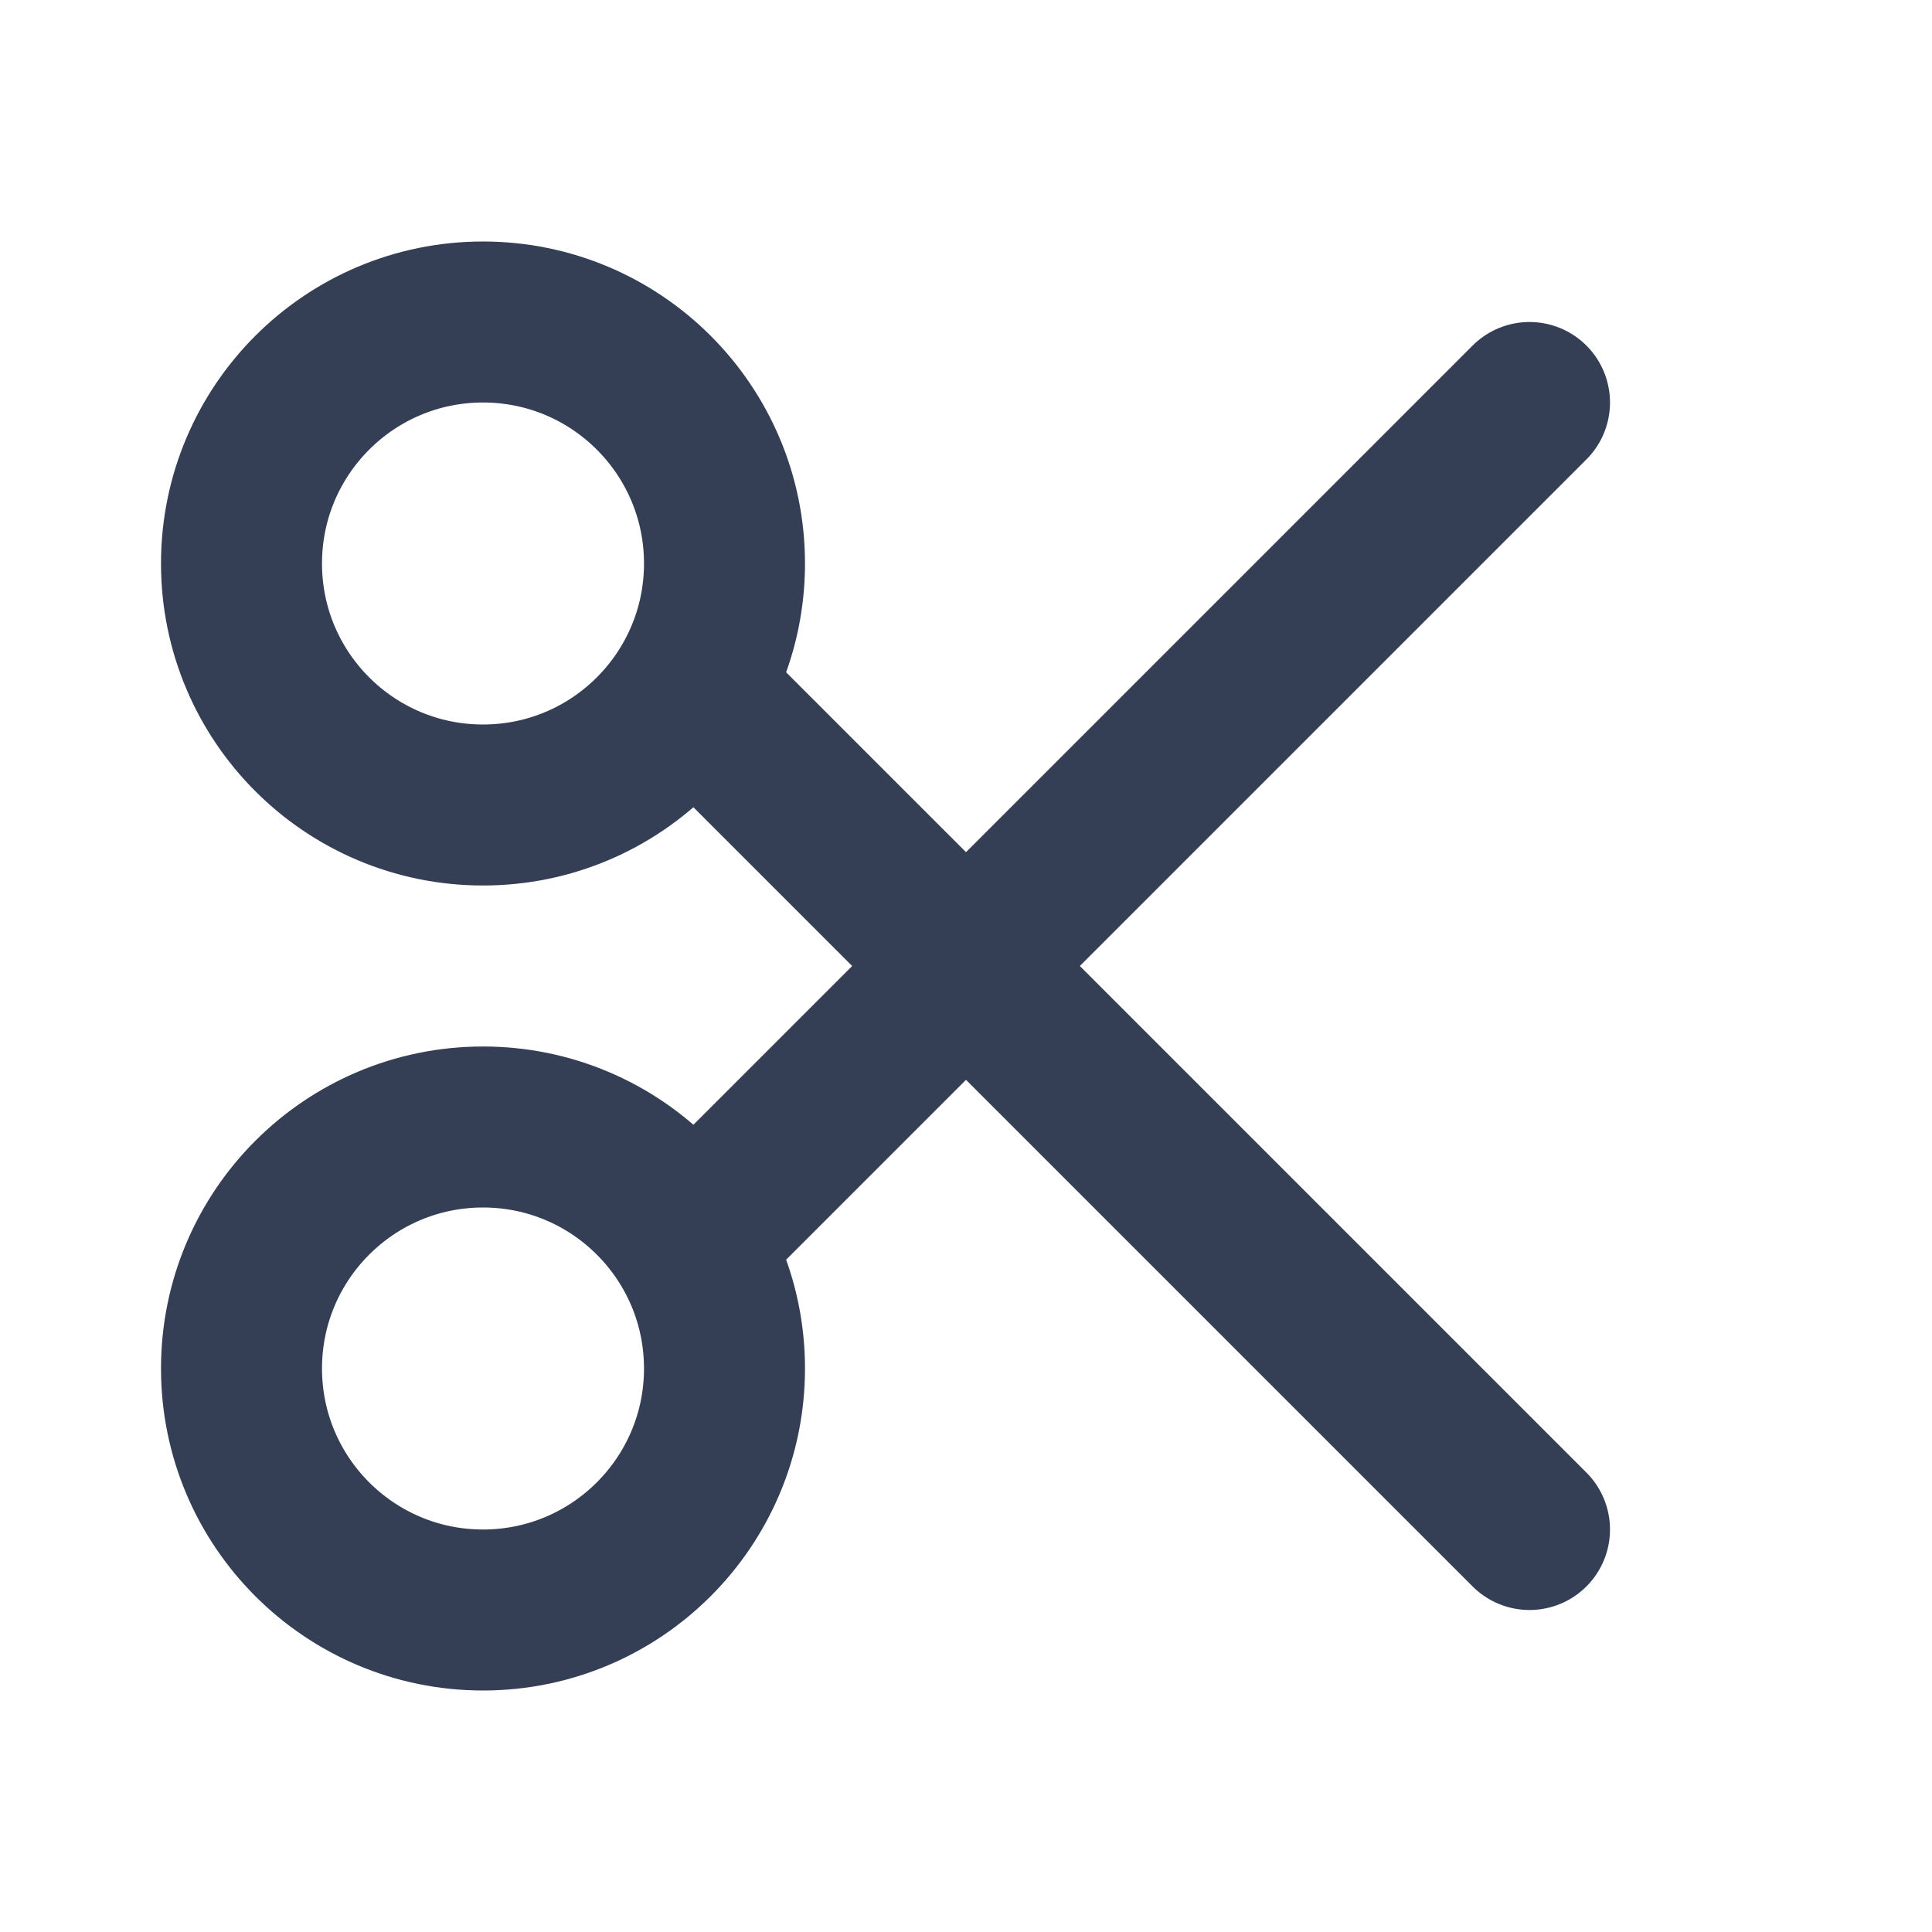
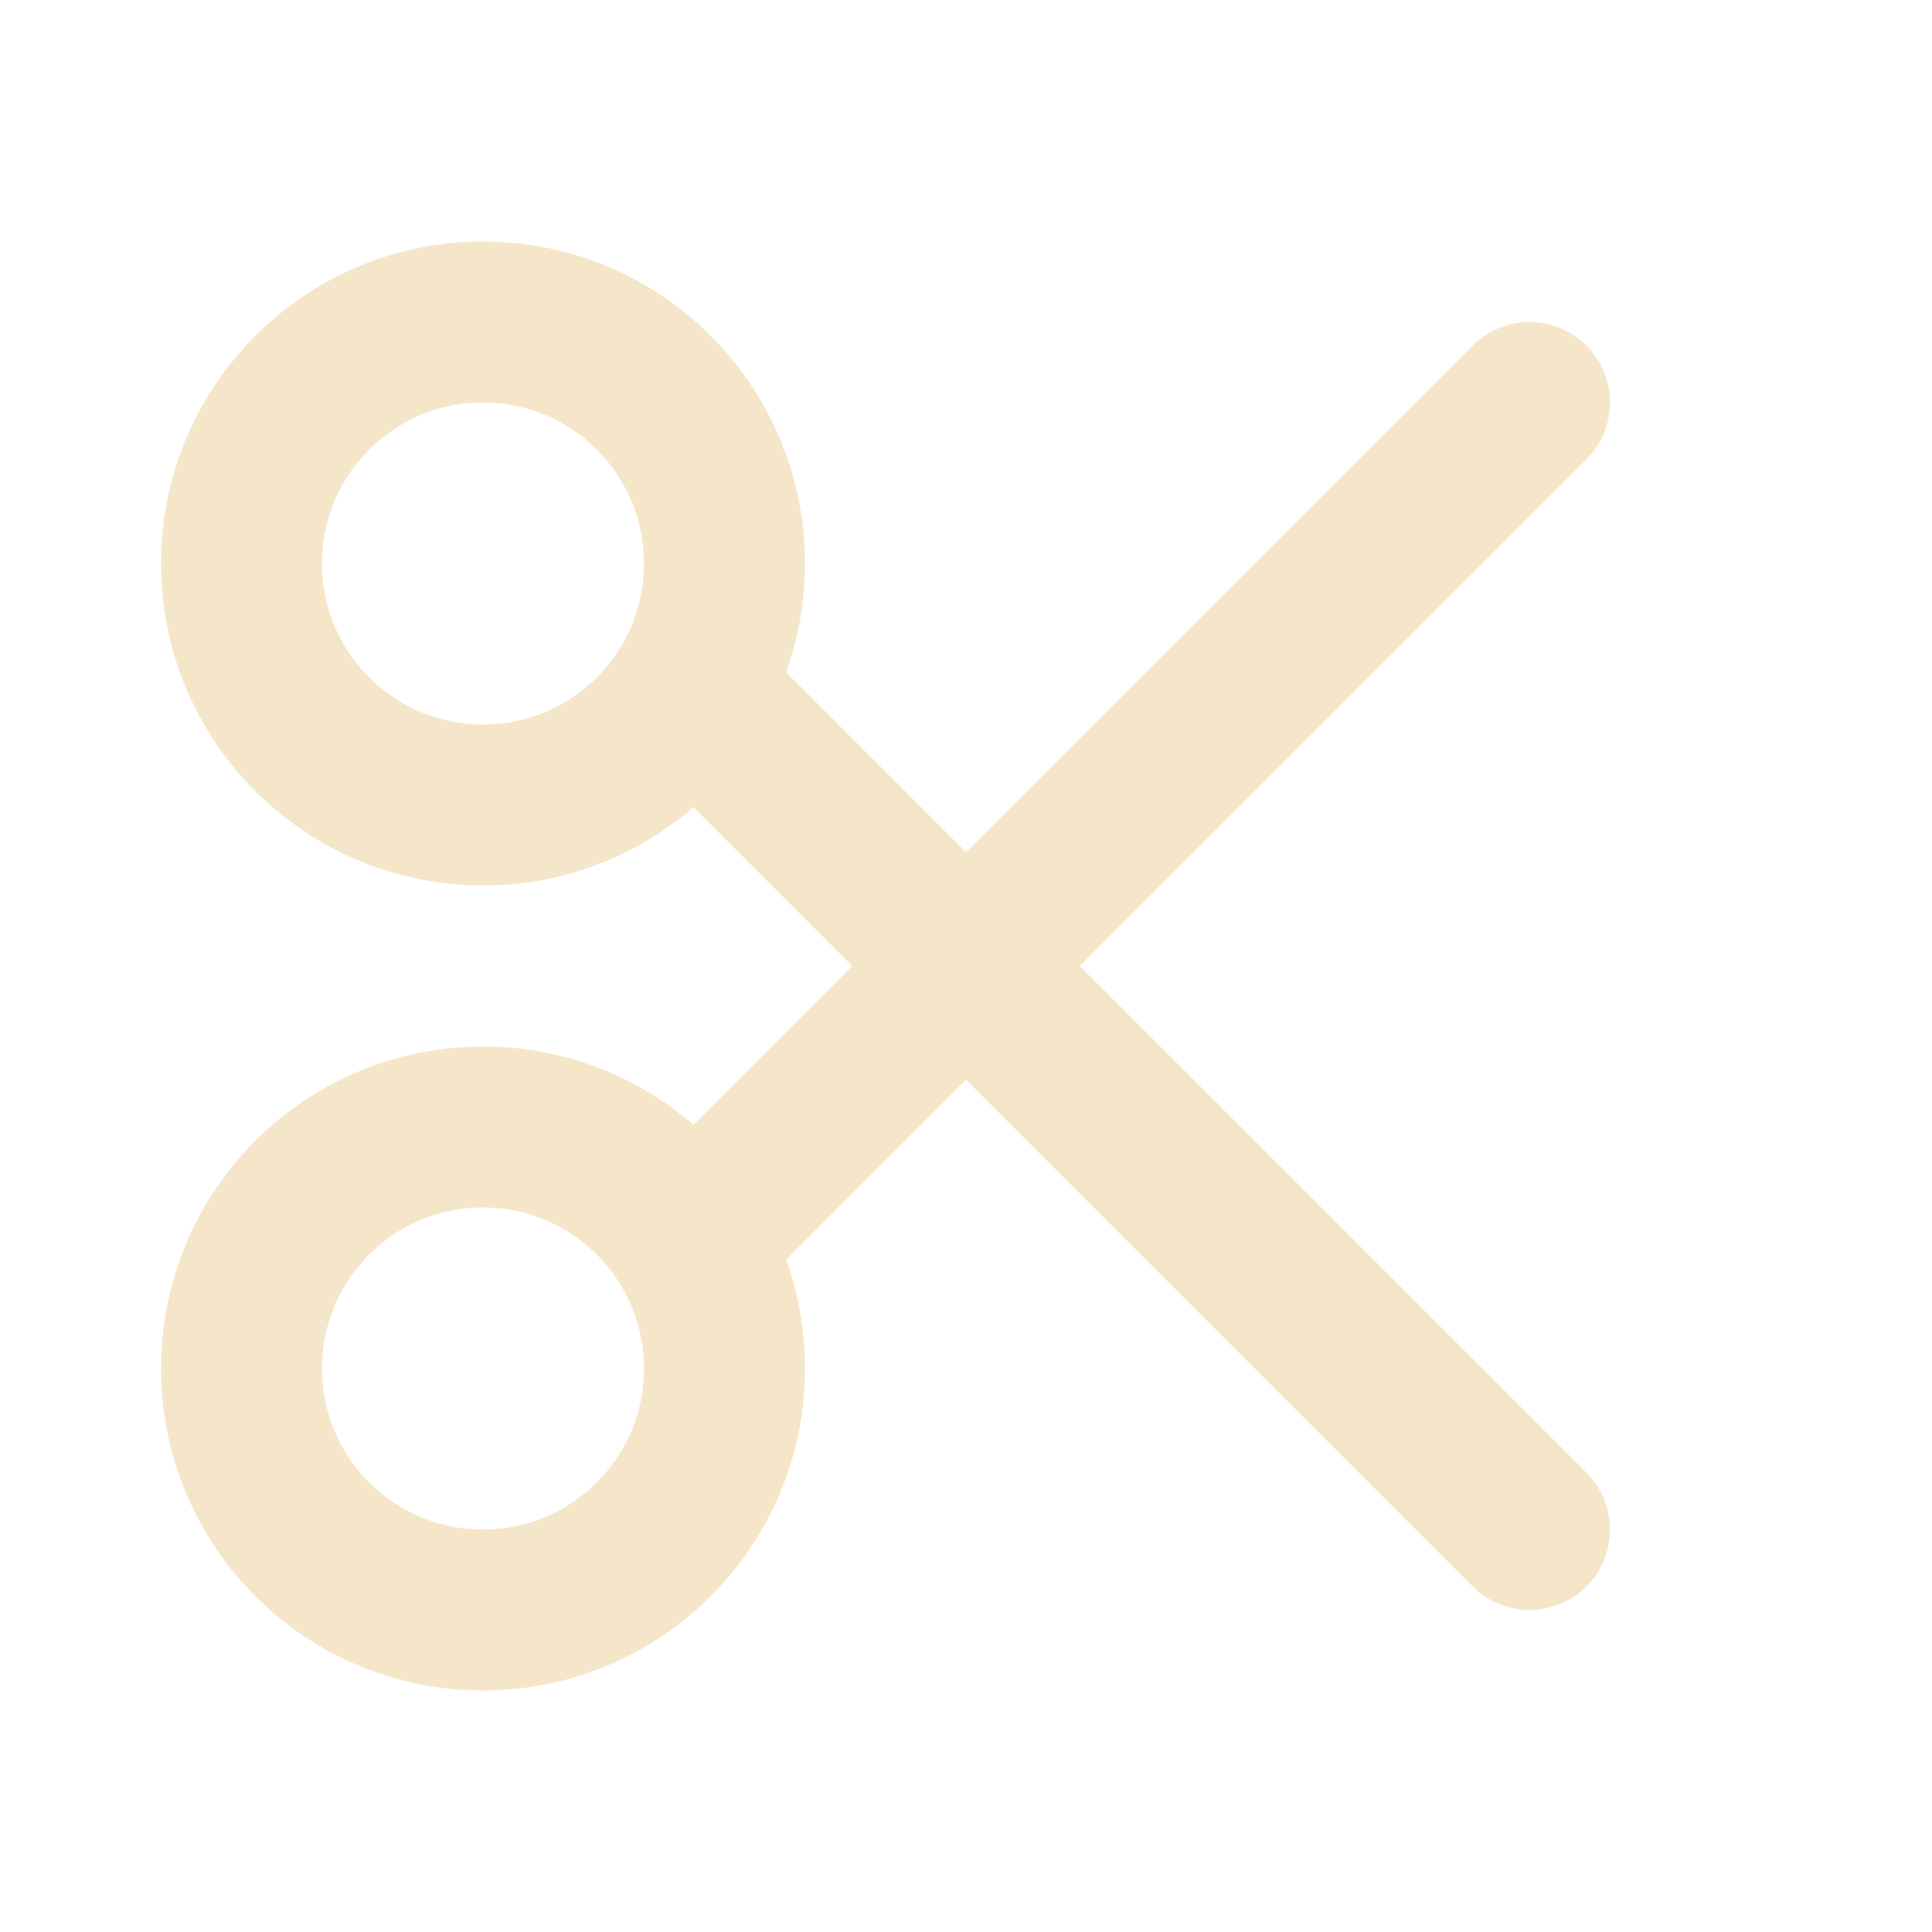
- <svg xmlns="http://www.w3.org/2000/svg" width="10" height="10" viewBox="0 0 24 24" stroke-width="2" stroke="#343F56" fill="none" stroke-linecap="round" stroke-linejoin="round">
+ <svg xmlns="http://www.w3.org/2000/svg" width="10" height="10" viewBox="0 0 24 24" stroke-width="2" stroke="#F5E6CA" fill="none" stroke-linecap="round" stroke-linejoin="round">
  <path stroke="none" d="M0 0h24v24H0z" fill="none" />
  <circle cx="6" cy="7" r="3" />
  <circle cx="6" cy="17" r="3" />
  <line x1="8.6" y1="8.6" x2="19" y2="19" />
  <line x1="8.6" y1="15.4" x2="19" y2="5" />
</svg>
